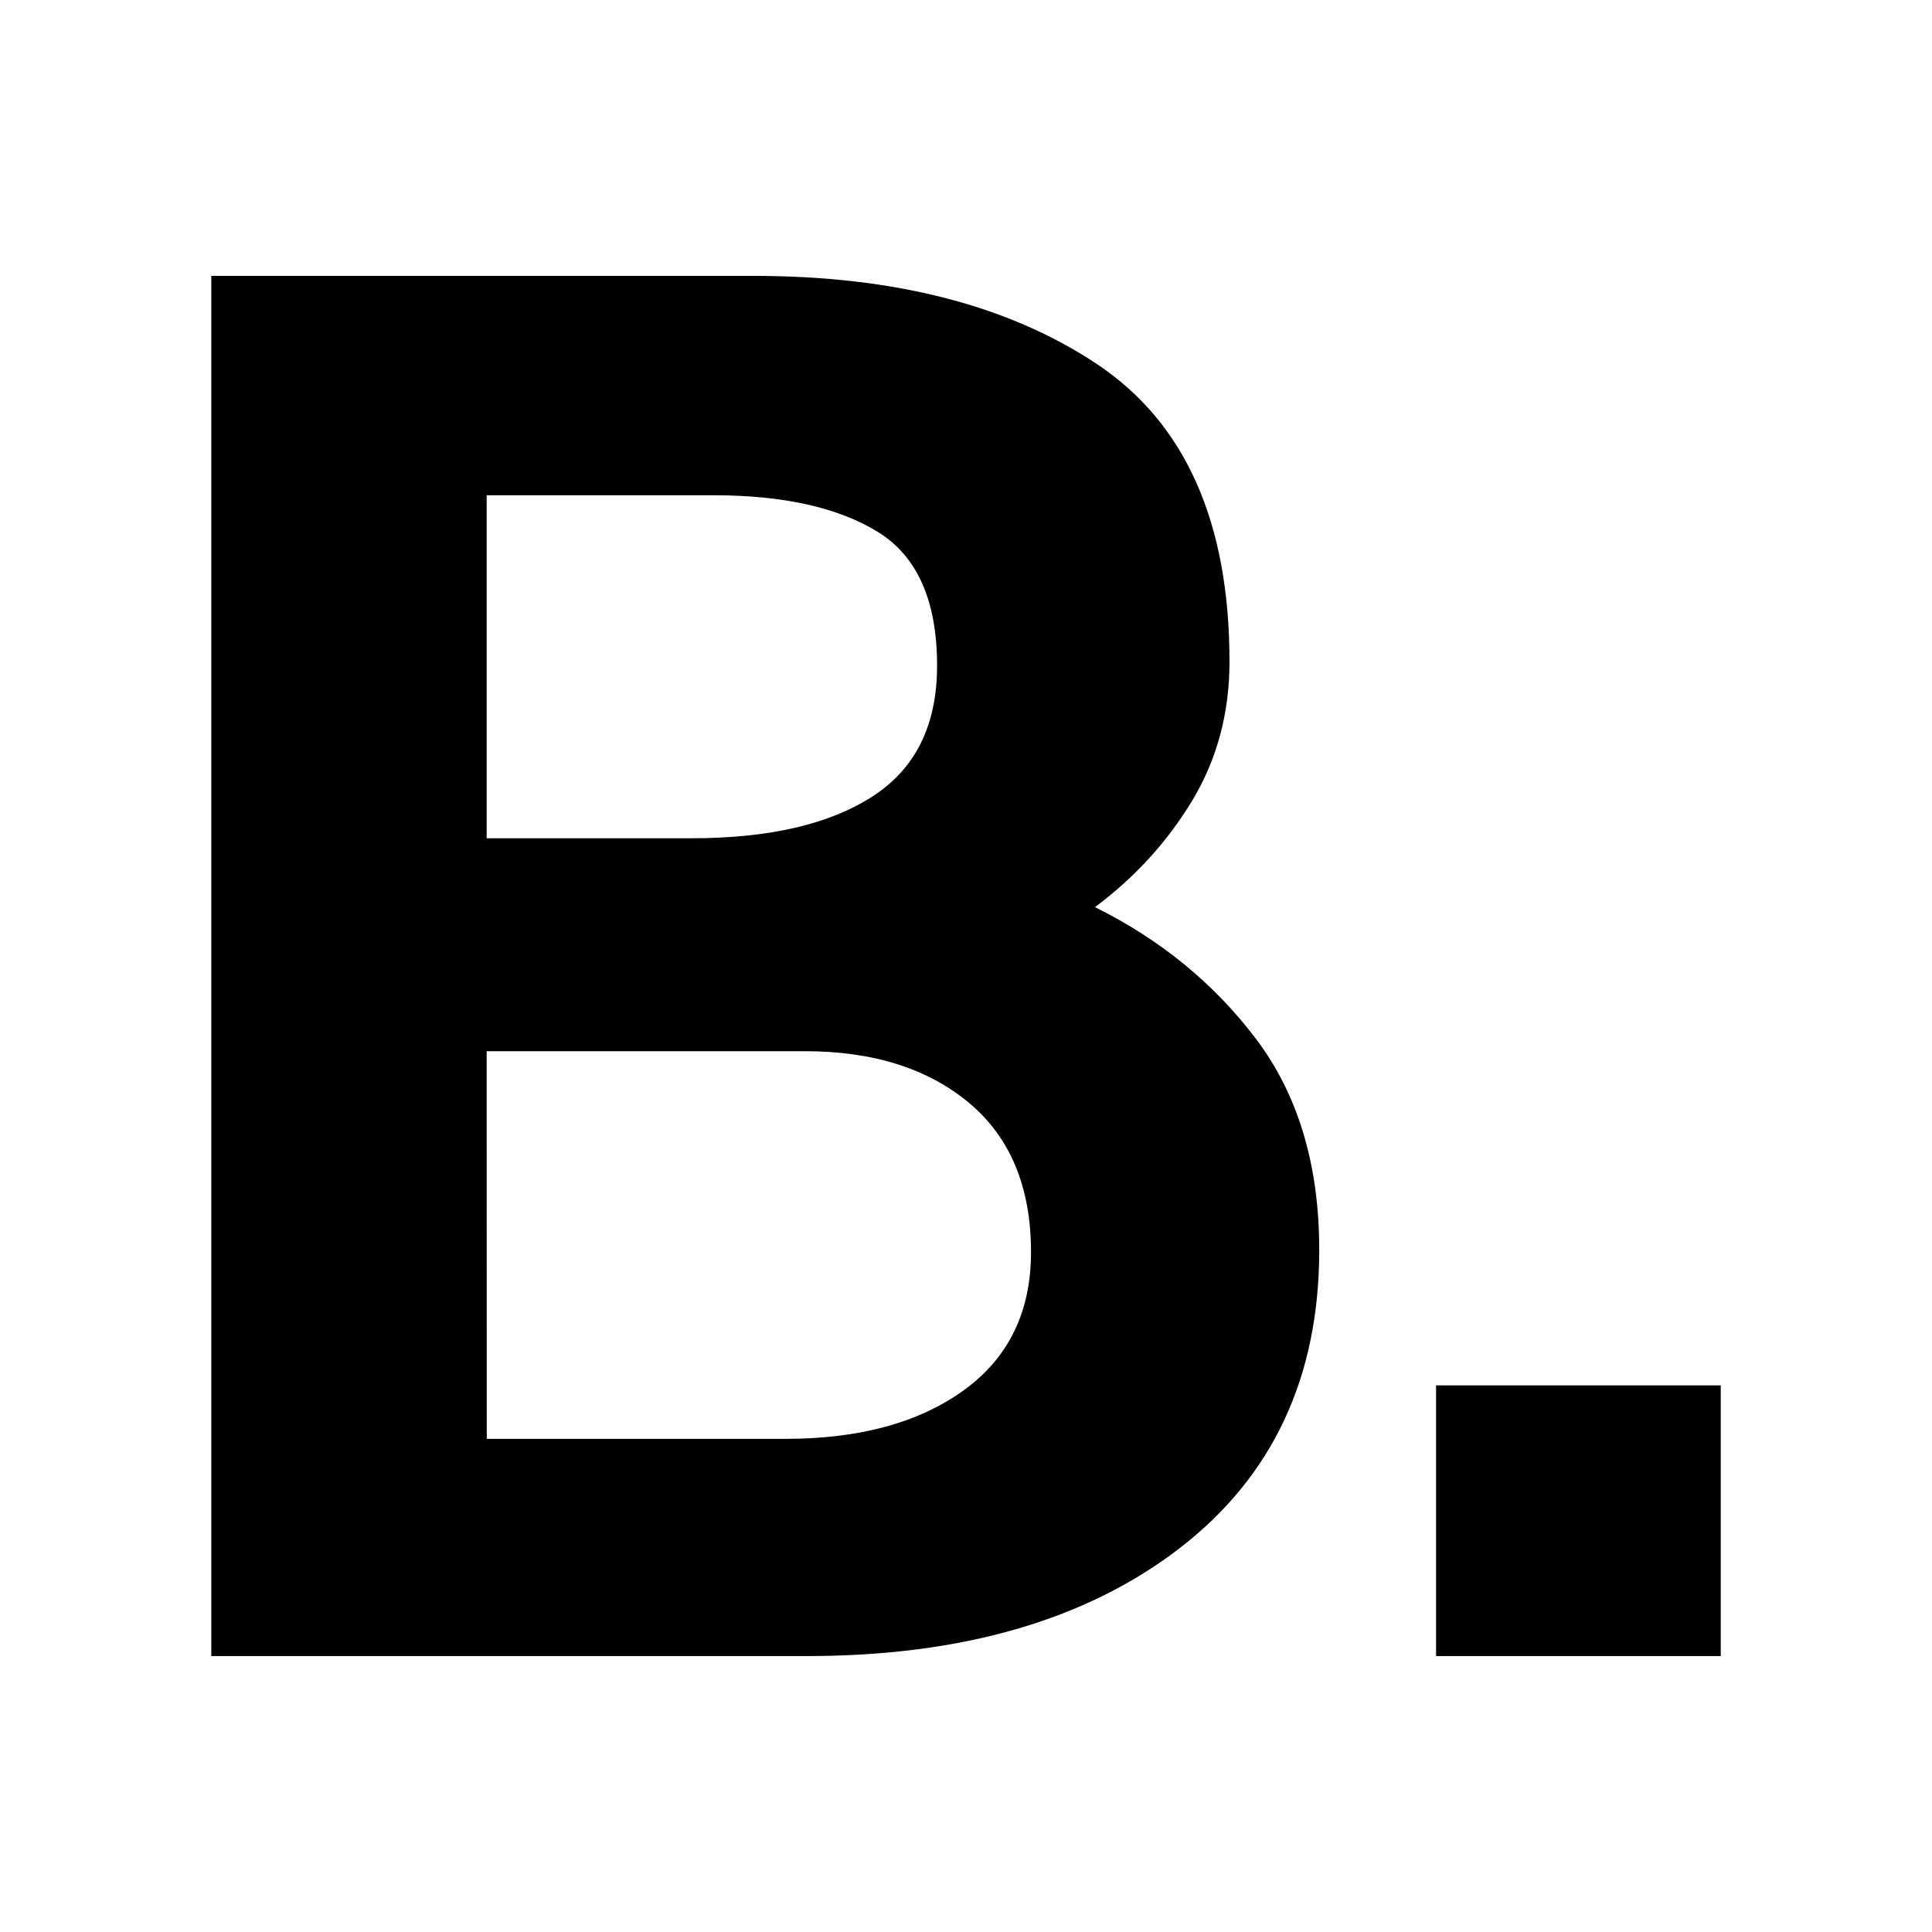
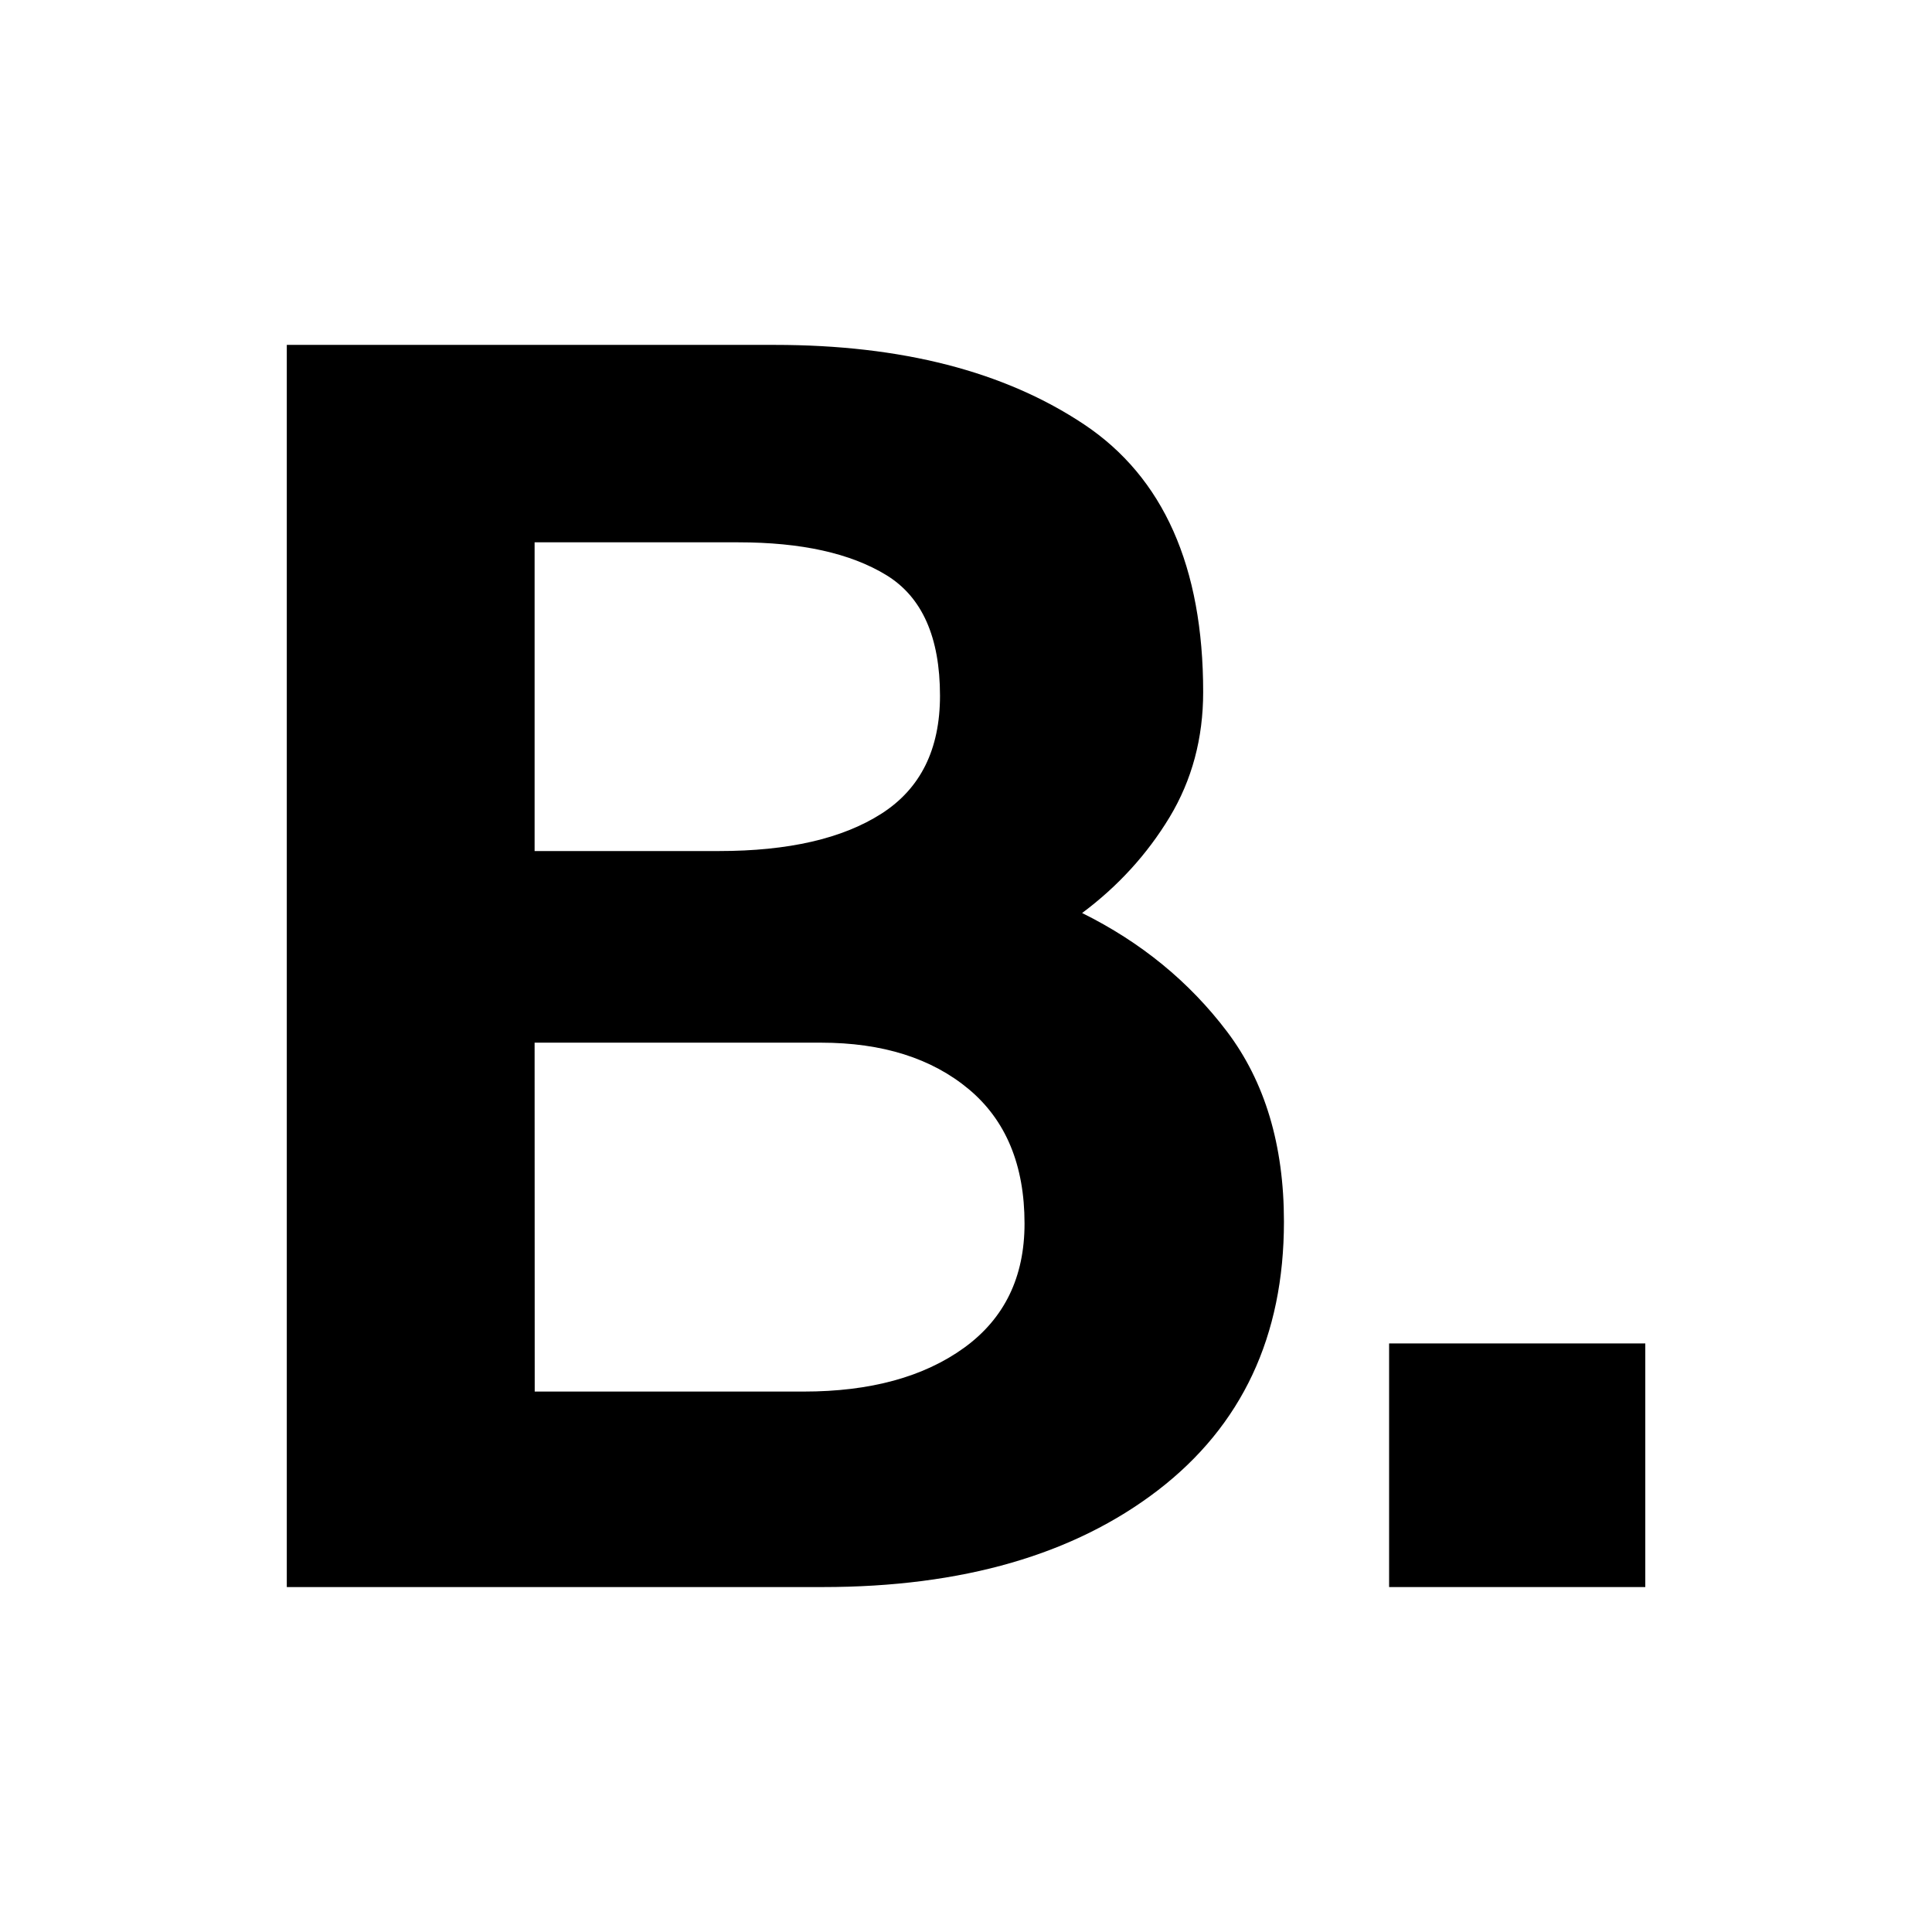
<svg xmlns="http://www.w3.org/2000/svg" width="64" height="64" viewBox="0 0 64 64" version="1.1" id="svg1">
  <defs id="defs1">
    <linearGradient id="swatch19" gradientTransform="matrix(0.9003037,0,0,0.9003037,363.2646,43.45867)">
      <stop style="stop-color:#000000;stop-opacity:1;" offset="0" id="stop19" />
    </linearGradient>
  </defs>
  <g id="layer1" transform="translate(-1406)">
-     <g id="g16" transform="matrix(3.953694,0,0,3.953694,-4163.686,-94.15142)" style="stroke-width:0.253">
-       <path id="path6" style="fill:url(#swatch19);stroke-width:0.253" d="m 1410.5,26.125 v 11.564 h 4.99 c 1.3,0 2.34,-0.302 3.121,-0.902 0.781,-0.601 1.172,-1.434 1.172,-2.5 0,-0.714 -0.178,-1.303 -0.529,-1.768 -0.352,-0.465 -0.801,-0.833 -1.35,-1.105 0.334,-0.249 0.606,-0.547 0.815,-0.893 0.208,-0.346 0.312,-0.733 0.312,-1.164 0,-1.167 -0.37,-1.999 -1.109,-2.492 -0.74,-0.493 -1.698,-0.74 -2.879,-0.74 z m 2.307,1.838 h 1.897 c 0.584,0 1.043,0.101 1.377,0.305 0.334,0.204 0.5,0.579 0.5,1.123 0,0.499 -0.181,0.865 -0.545,1.098 -0.364,0.233 -0.868,0.348 -1.512,0.348 h -1.717 z m 0,4.658 h 2.666 c 0.572,0 1.031,0.145 1.377,0.434 0.345,0.289 0.518,0.706 0.518,1.25 0,0.499 -0.187,0.884 -0.562,1.156 -0.376,0.272 -0.874,0.408 -1.494,0.408 h -2.504 z" />
-       <path style="fill:url(#swatch19);stroke-width:0.253" d="m 1420.762,37.689 h 2.385 V 35.421 h -2.385 z" id="path1-00" />
+     <g id="g16" transform="matrix(3.558325,0,0,3.558325,-3603.517,-81.53628)" style="stroke-width:0.281">
+       <path id="path6" style="fill:url(#swatch19);stroke-width:0.281" d="m 1410.5,26.125 v 11.564 h 4.99 c 1.3,0 2.34,-0.302 3.121,-0.902 0.781,-0.601 1.172,-1.434 1.172,-2.5 0,-0.714 -0.178,-1.303 -0.529,-1.768 -0.352,-0.465 -0.801,-0.833 -1.35,-1.105 0.334,-0.249 0.606,-0.547 0.815,-0.893 0.208,-0.346 0.312,-0.733 0.312,-1.164 0,-1.167 -0.37,-1.999 -1.109,-2.492 -0.74,-0.493 -1.698,-0.74 -2.879,-0.74 z m 2.307,1.838 h 1.897 c 0.584,0 1.043,0.101 1.377,0.305 0.334,0.204 0.5,0.579 0.5,1.123 0,0.499 -0.181,0.865 -0.545,1.098 -0.364,0.233 -0.868,0.348 -1.512,0.348 h -1.717 z m 0,4.658 h 2.666 c 0.572,0 1.031,0.145 1.377,0.434 0.345,0.289 0.518,0.706 0.518,1.25 0,0.499 -0.187,0.884 -0.562,1.156 -0.376,0.272 -0.874,0.408 -1.494,0.408 h -2.504 z" />
+       <path style="fill:url(#swatch19);stroke-width:0.281" d="m 1420.762,37.689 h 2.385 V 35.421 h -2.385 z" id="path1-00" />
    </g>
  </g>
</svg>
